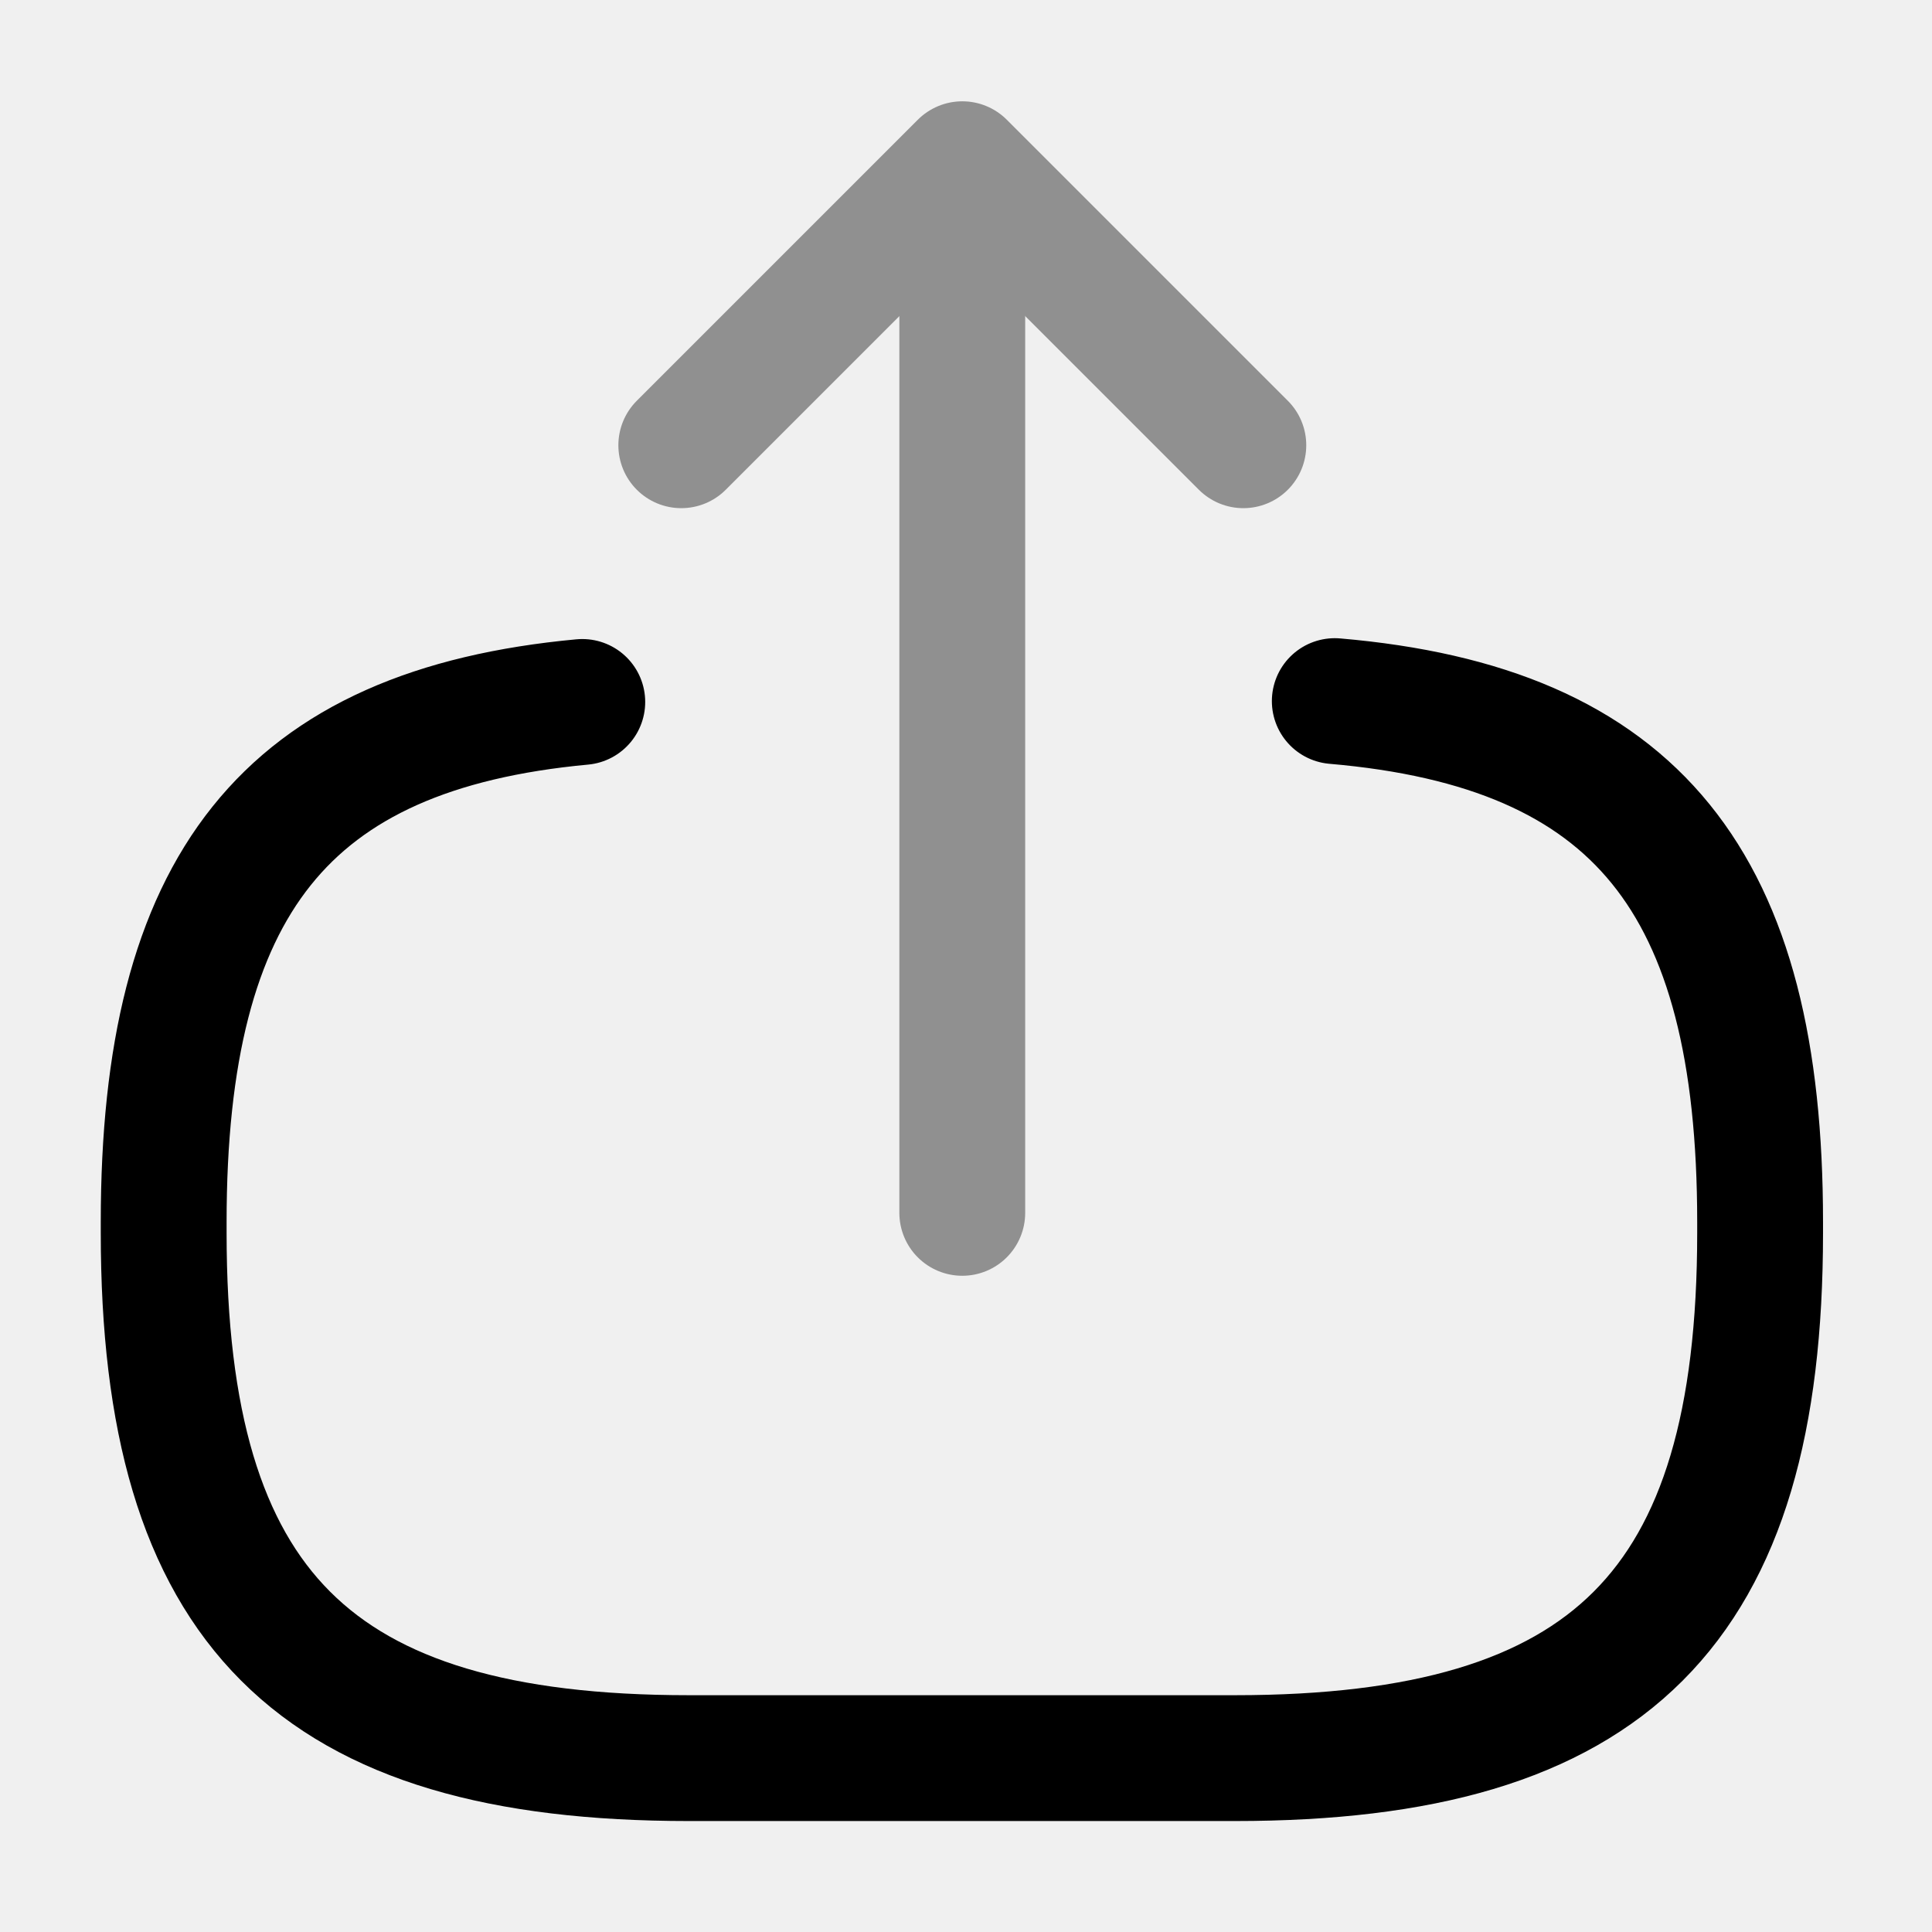
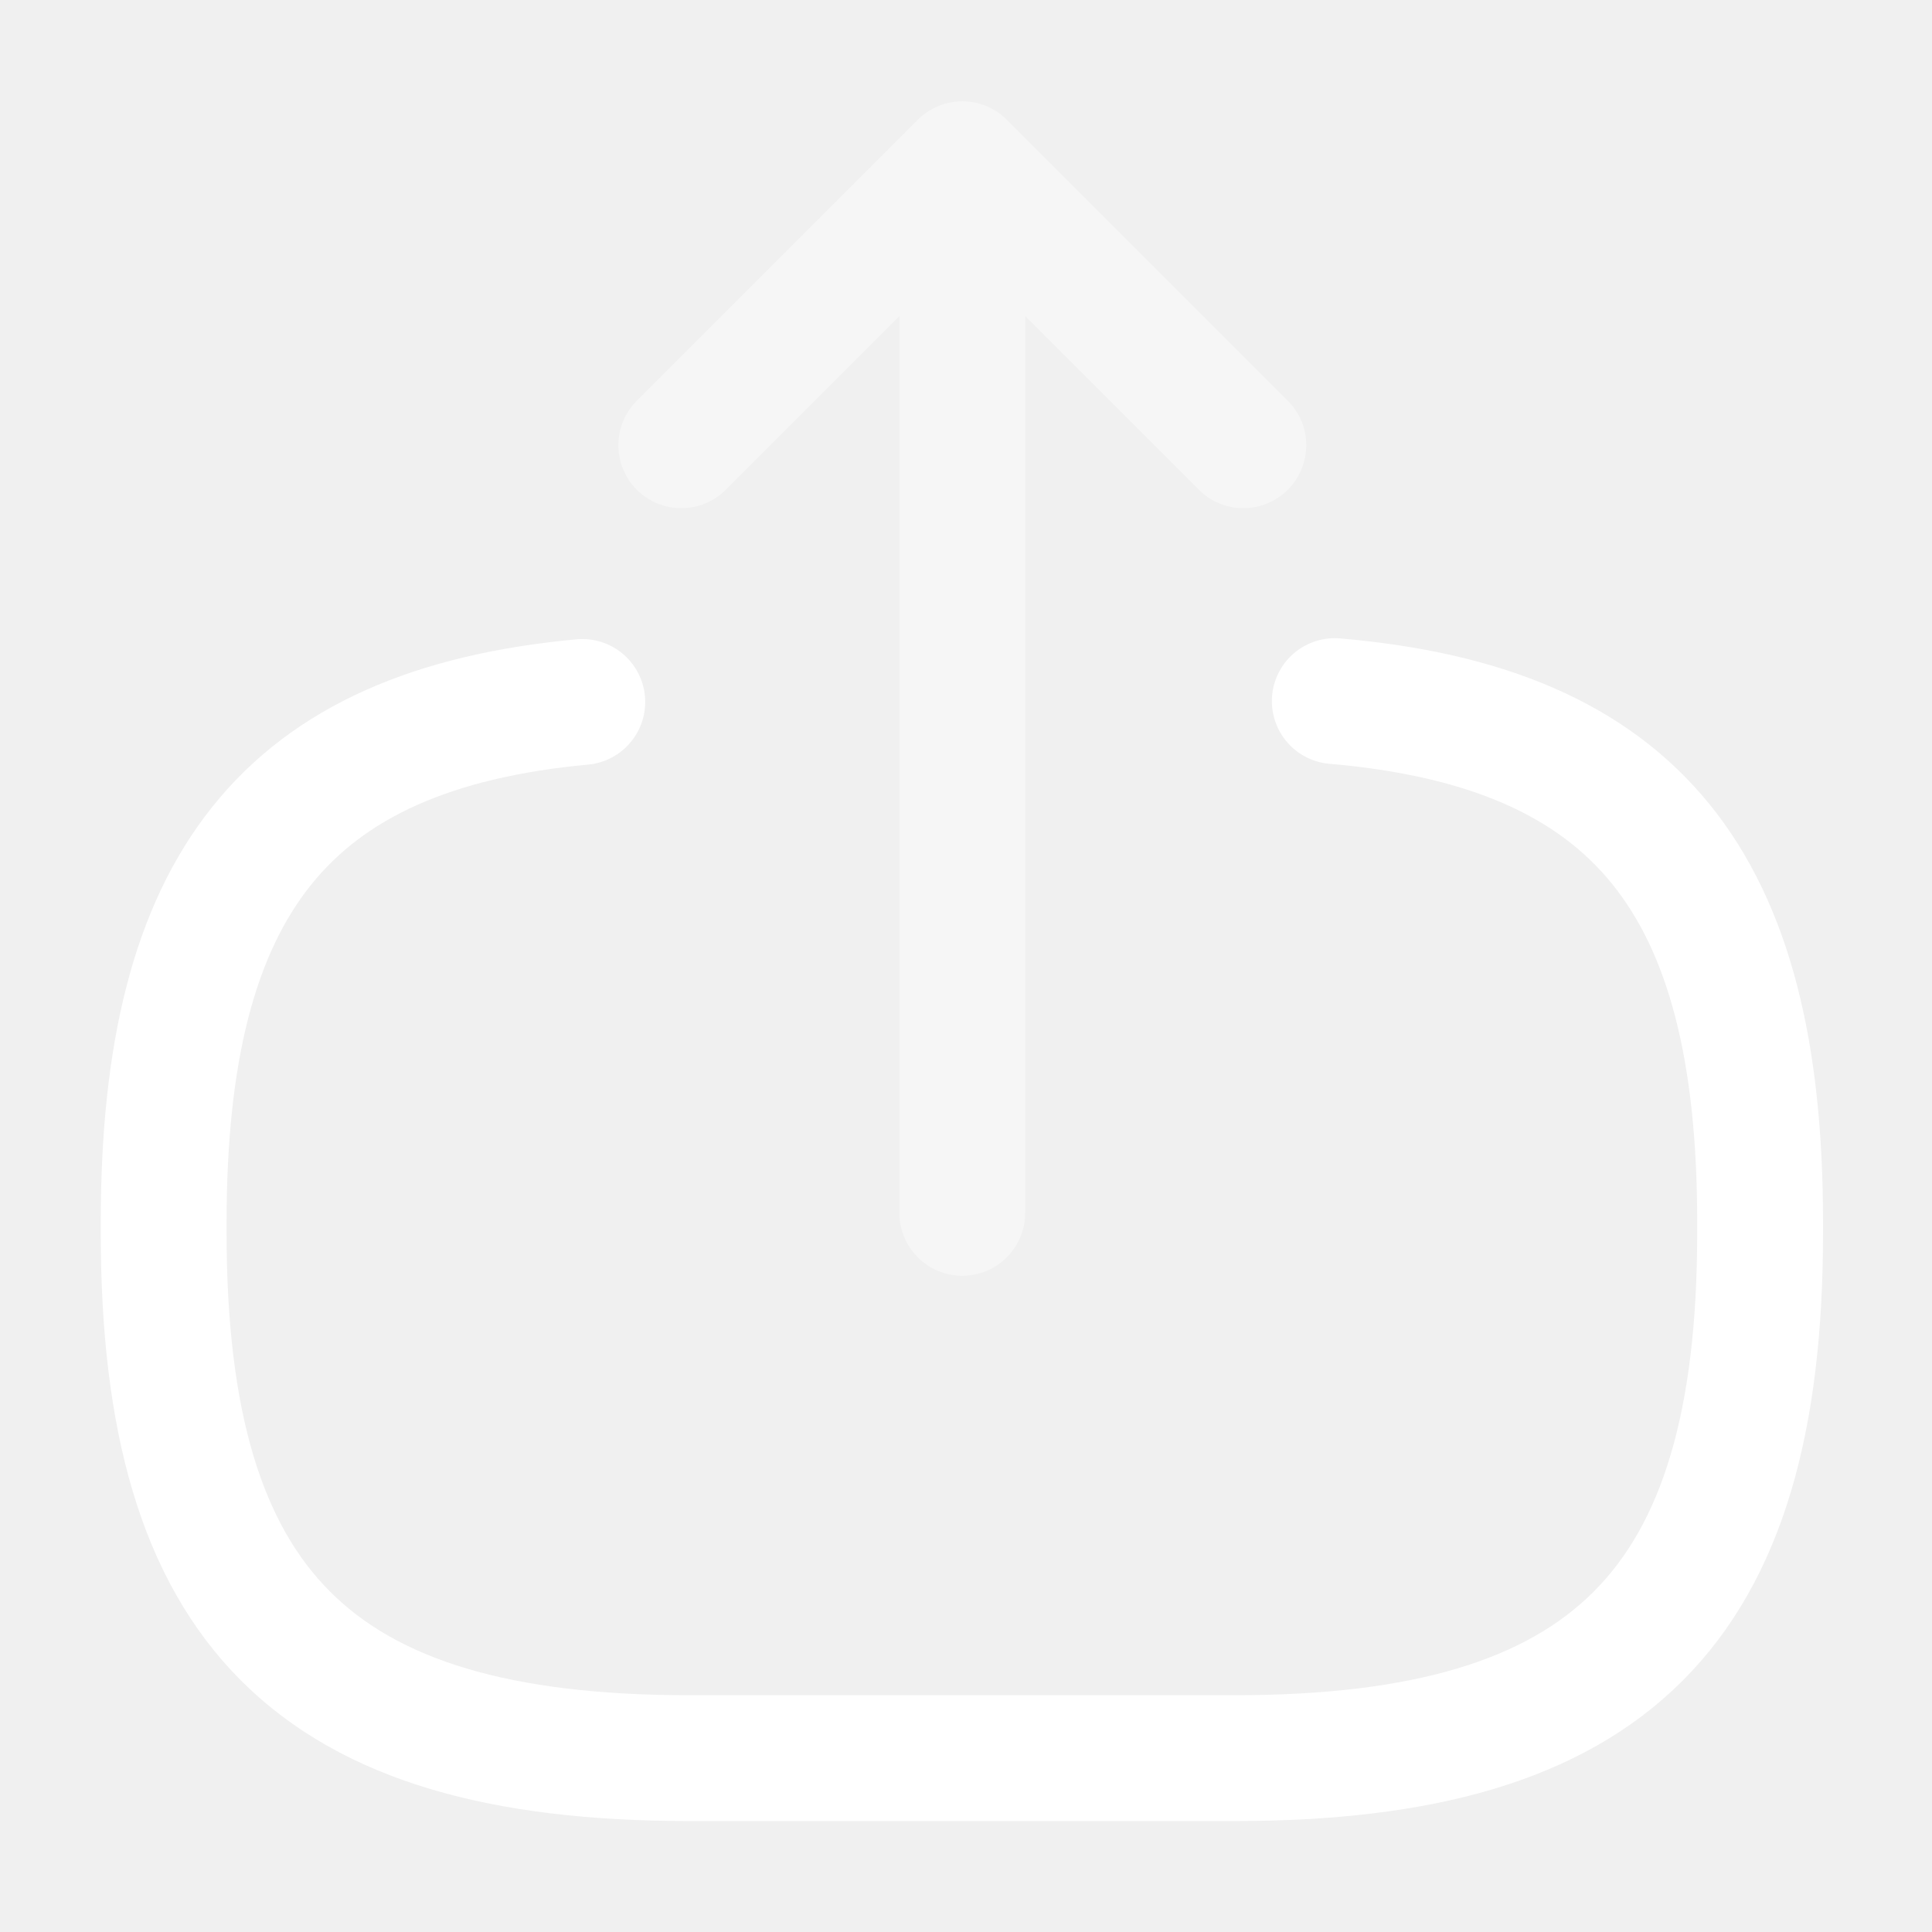
<svg xmlns="http://www.w3.org/2000/svg" width="100" height="100" viewBox="0 0 100 100" fill="none">
-   <path d="M69.088 36.289C84.72 37.635 91.103 45.668 91.103 63.254V63.818C91.103 83.228 83.331 91 63.921 91H35.654C16.244 91 8.472 83.228 8.472 63.818V63.254C8.472 45.798 14.768 37.765 30.139 36.333" stroke="black" stroke-width="6.513" stroke-linecap="round" stroke-linejoin="round" />
+   <path d="M69.088 36.289C84.72 37.635 91.103 45.668 91.103 63.254V63.818C91.103 83.228 83.331 91 63.921 91H35.654C16.244 91 8.472 83.228 8.472 63.818V63.254C8.472 45.798 14.768 37.765 30.139 36.333" stroke="white" stroke-width="6.513" stroke-linecap="round" stroke-linejoin="round" />
  <g opacity="0.4">
-     <path d="M49.807 62.777V13.364" stroke="black" stroke-width="6.513" stroke-linecap="round" stroke-linejoin="round" />
-     <path d="M64.355 23.046L49.809 8.5L35.263 23.046" stroke="black" stroke-width="6.513" stroke-linecap="round" stroke-linejoin="round" />
+     <path d="M49.807 62.777V13.364" stroke="white" stroke-width="6.513" stroke-linecap="round" stroke-linejoin="round" />
+     <path d="M64.355 23.046L49.809 8.5L35.263 23.046" stroke="white" stroke-width="6.513" stroke-linecap="round" stroke-linejoin="round" />
  </g>
</svg>
